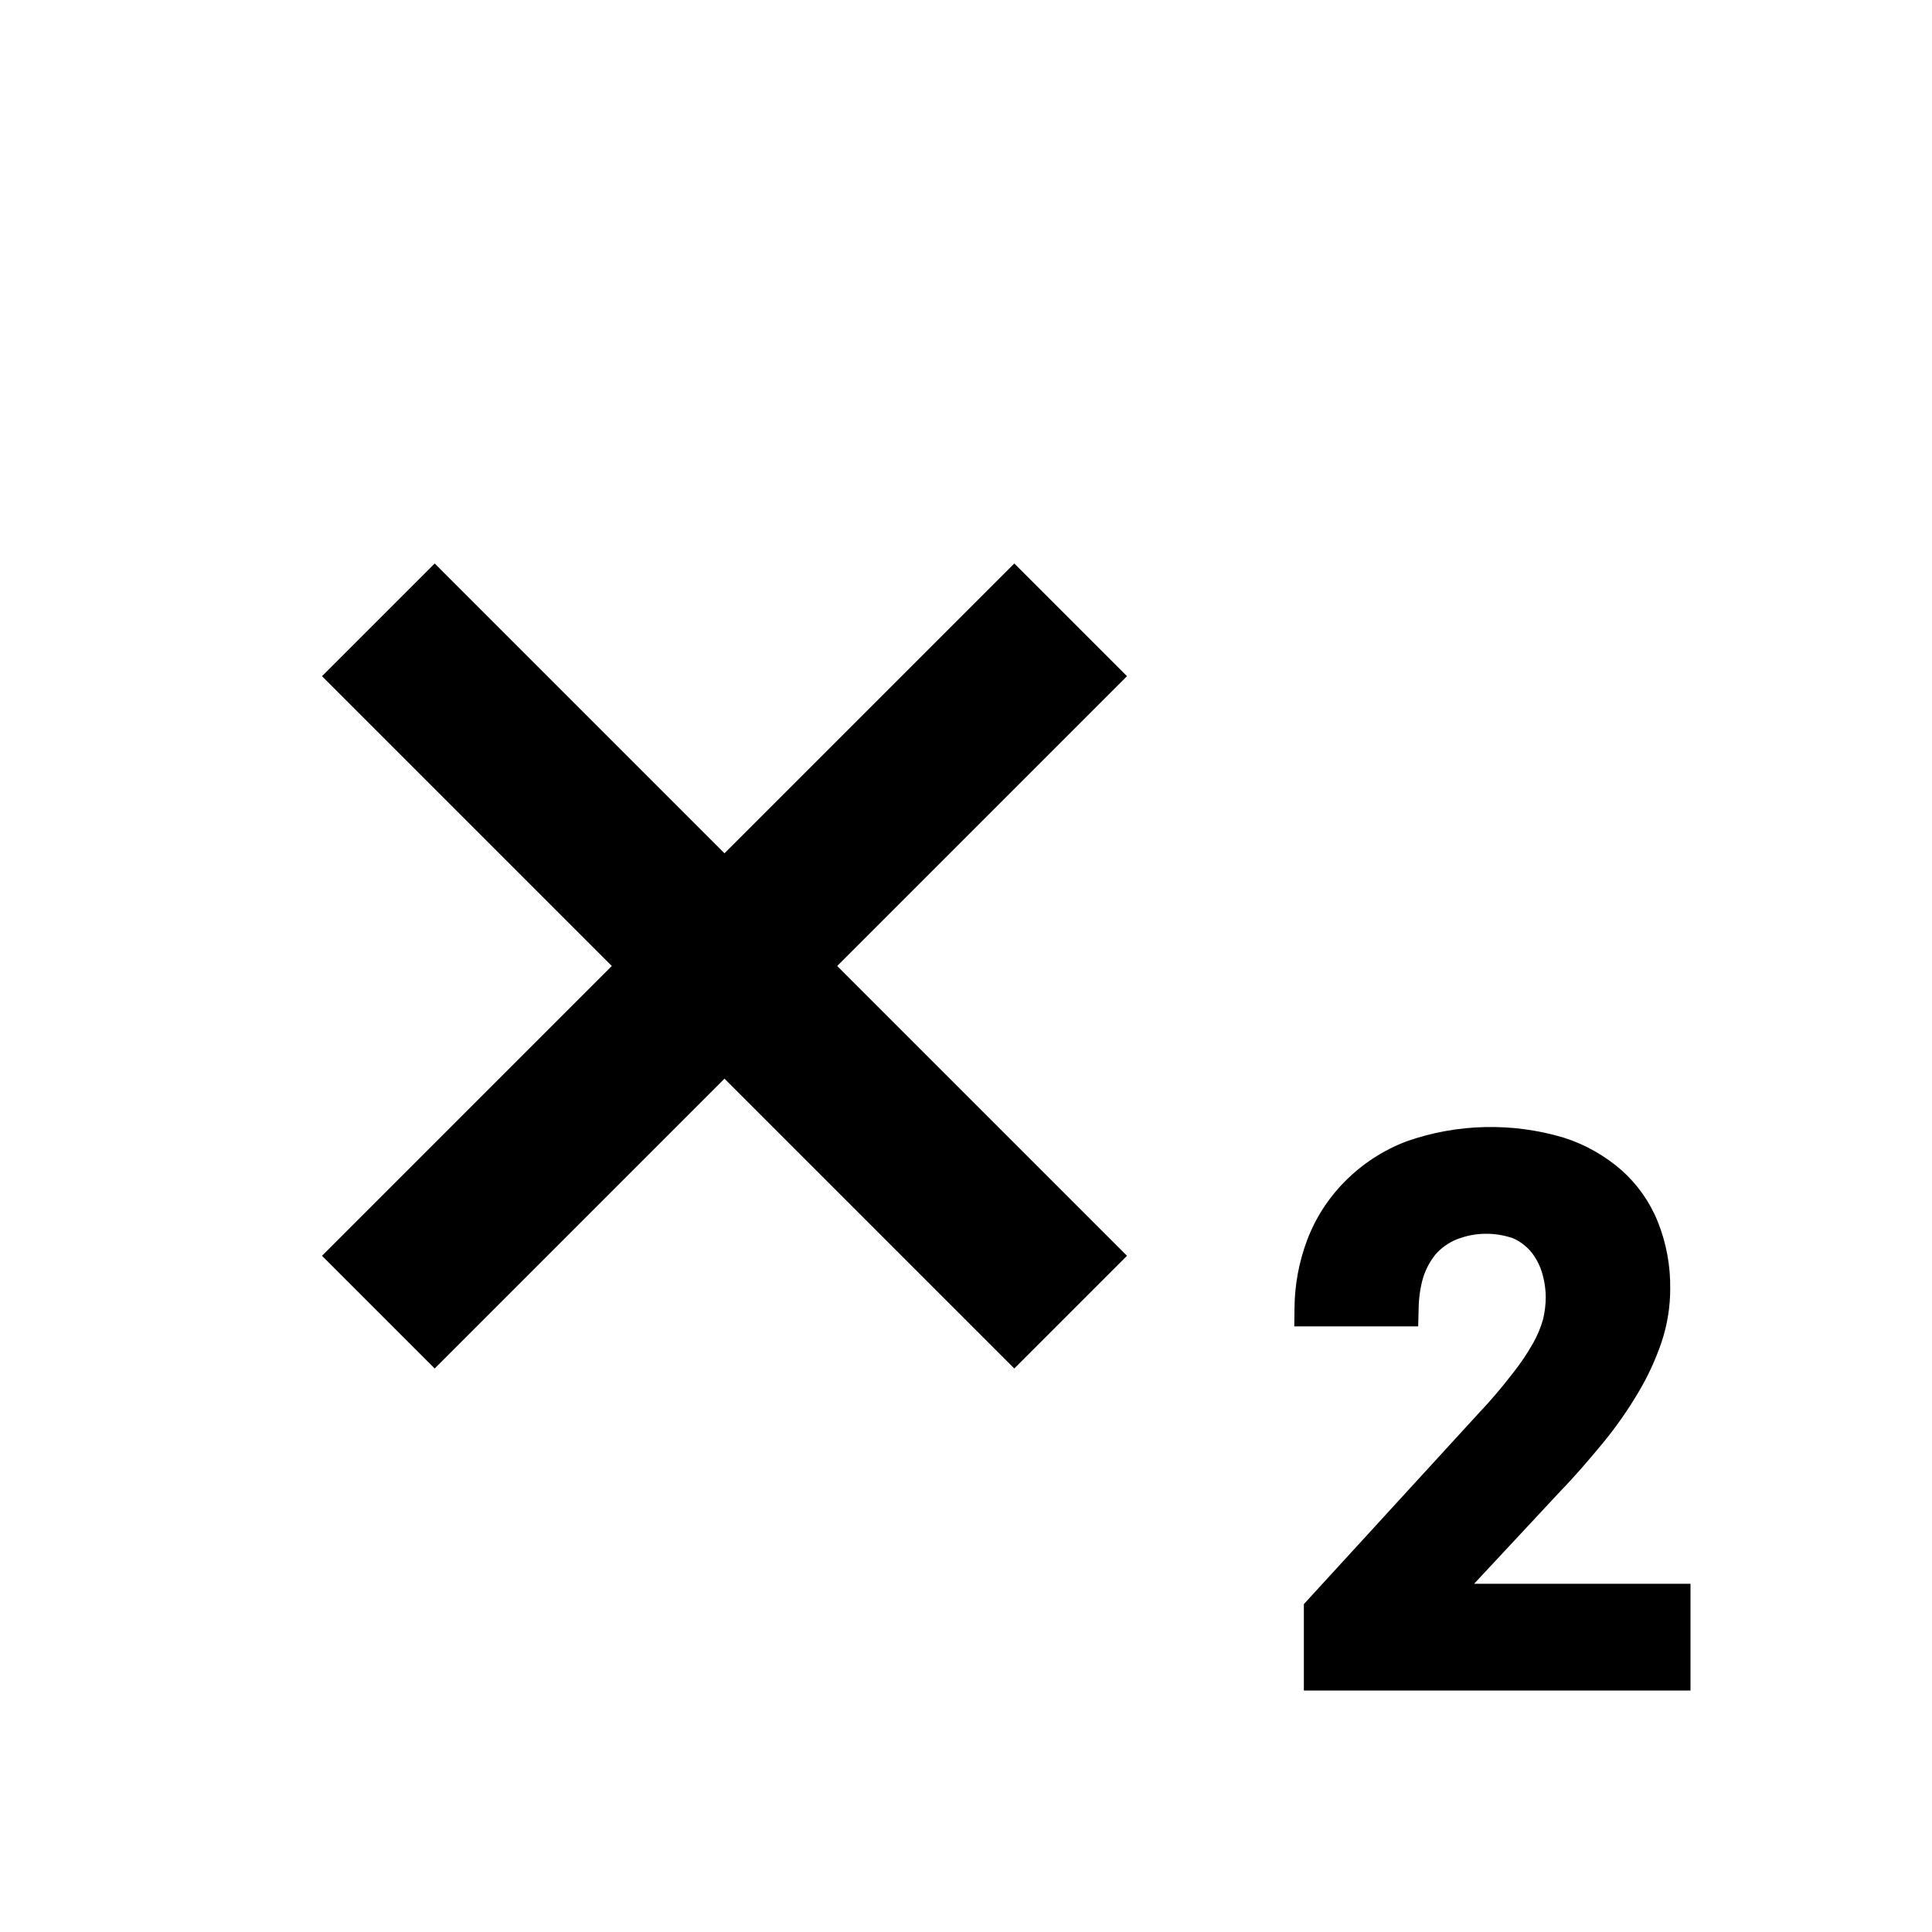
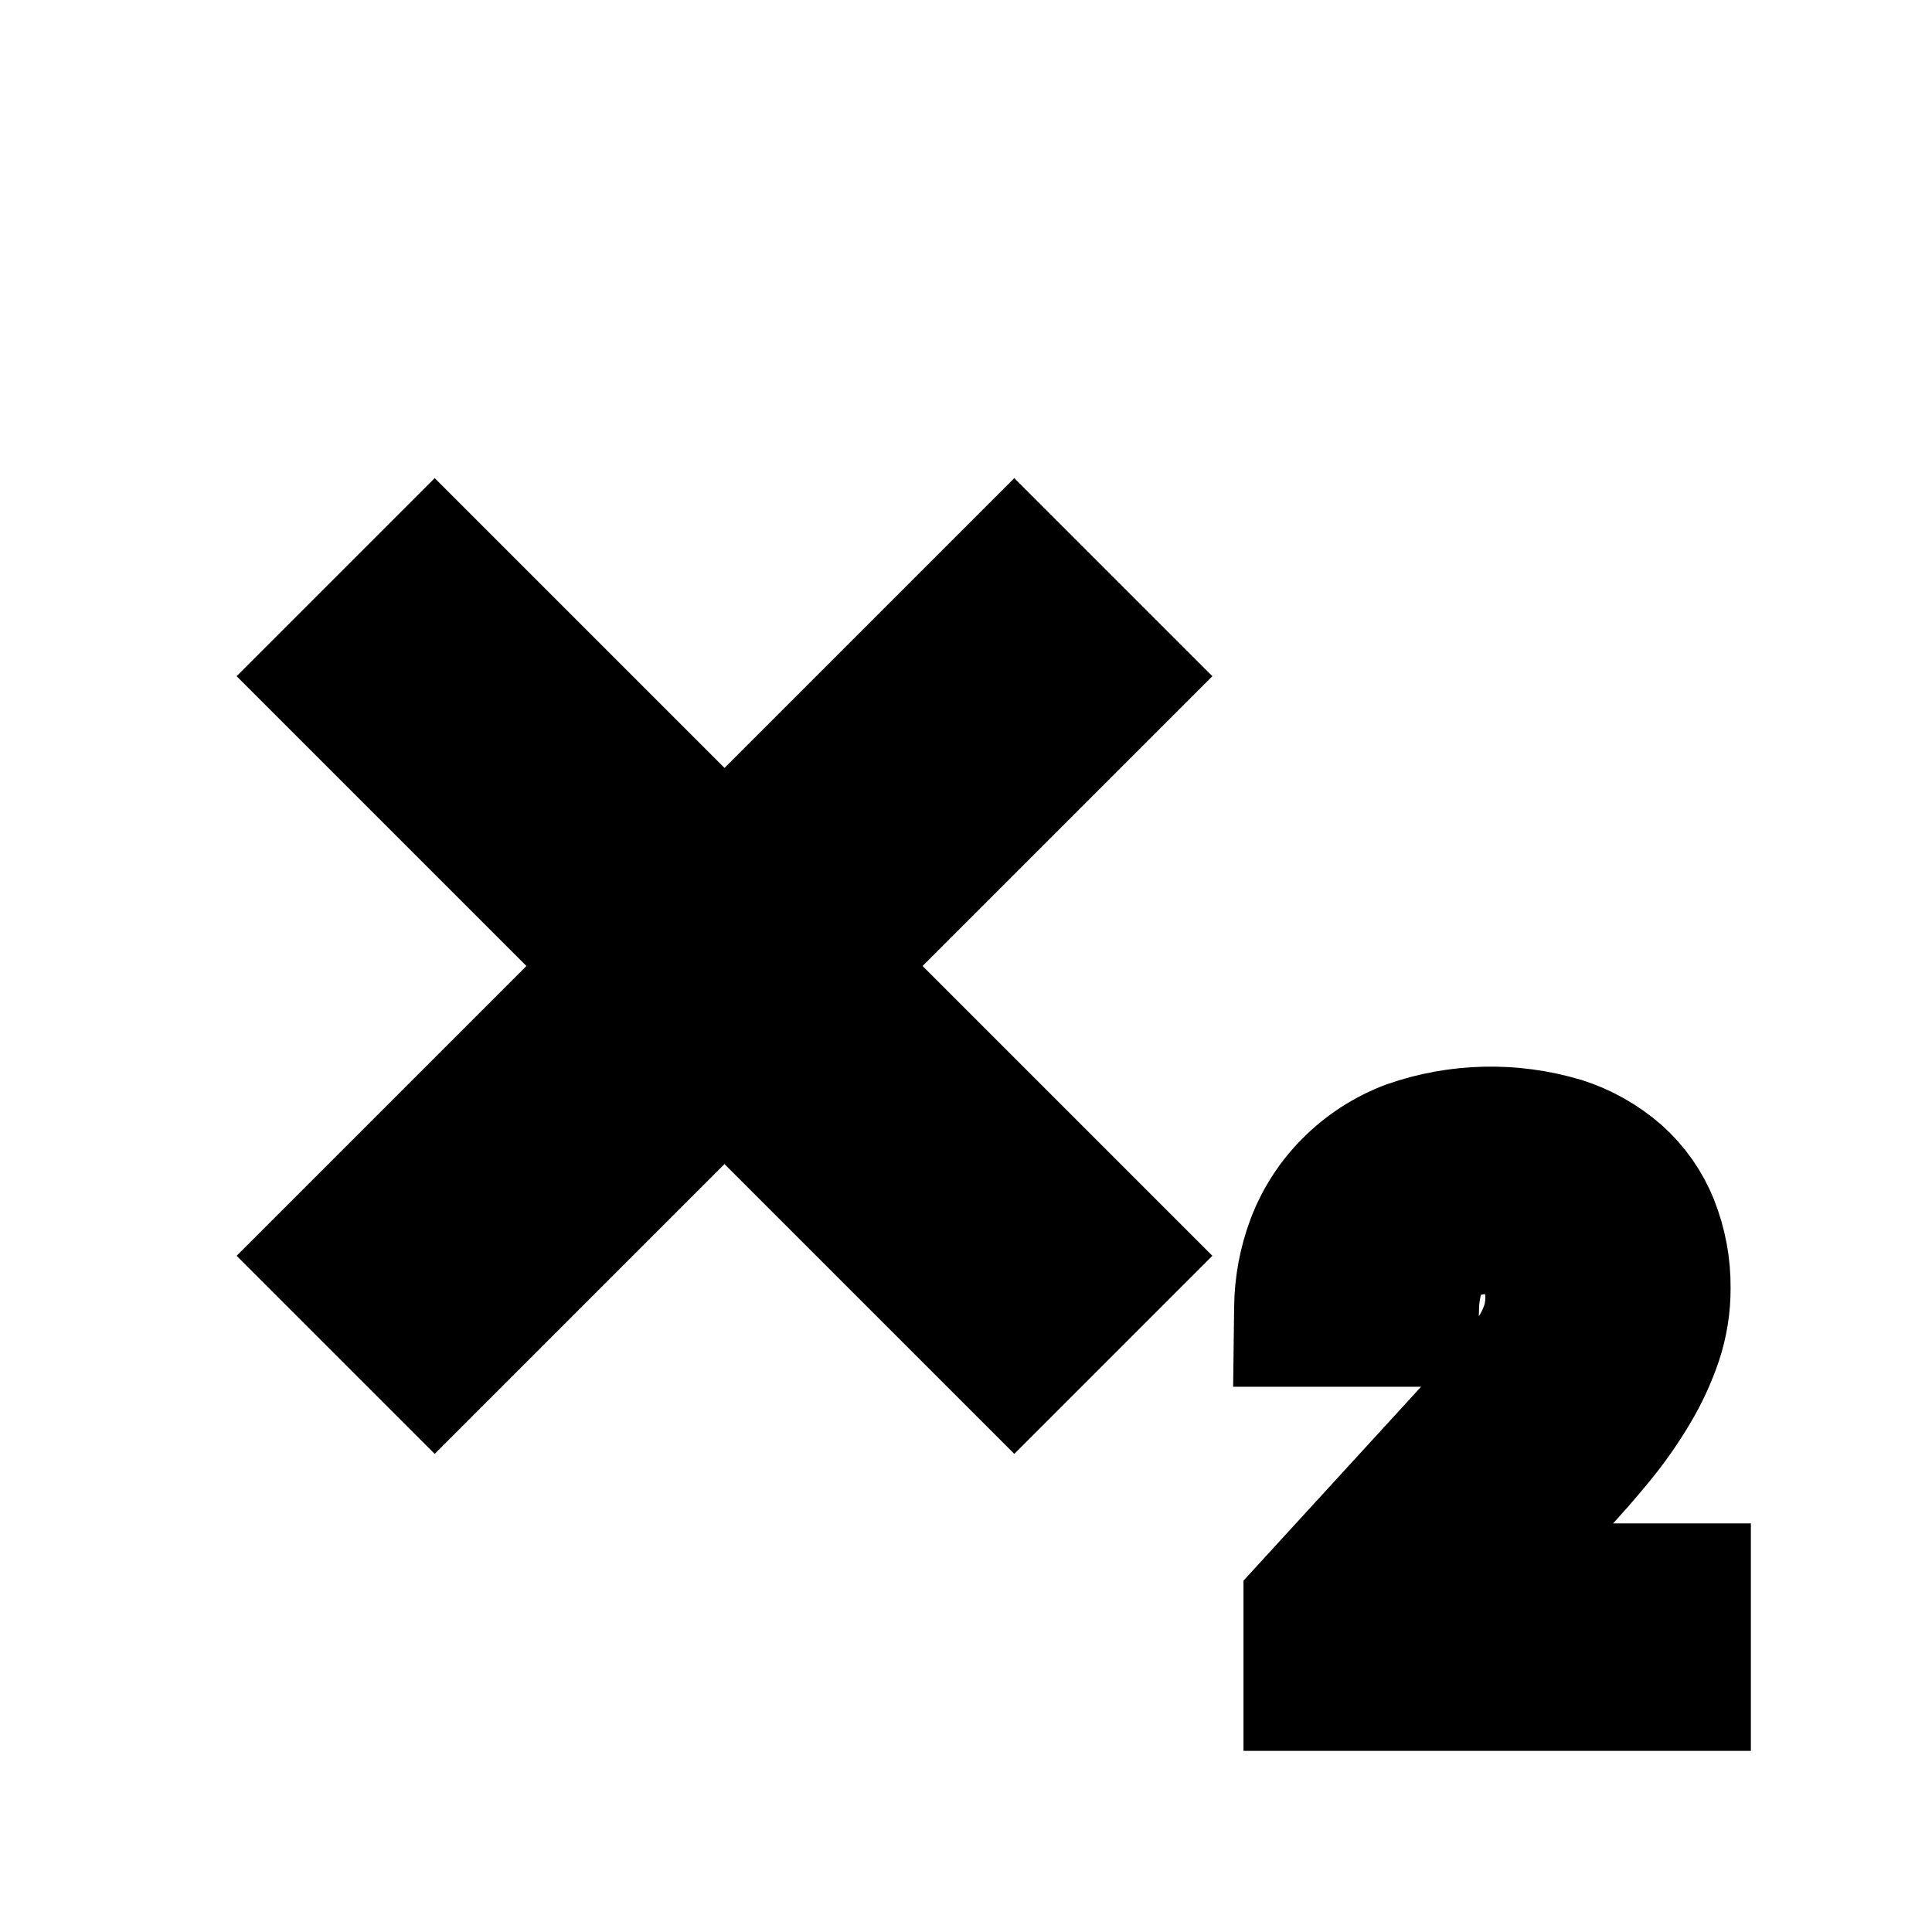
- <svg xmlns="http://www.w3.org/2000/svg" width="24" height="24" viewBox="0 0 24 24" fill="none">
+ <svg xmlns="http://www.w3.org/2000/svg" width="24" height="24" fill="none" viewBox="0 0 24 24" stroke-width="1.5" stroke="currentColor">
  <path d="M10.4 12L14 15.6L12.6 17L9 13.4L5.4 17L4 15.6L7.6 12L4 8.4L5.4 7L9 10.6L12.6 7L14 8.4L10.4 12ZM18.312 19.674L19.381 18.527C19.576 18.326 19.751 18.12 19.917 17.919C20.077 17.724 20.221 17.518 20.349 17.302C20.469 17.102 20.567 16.889 20.642 16.668C20.713 16.453 20.749 16.228 20.748 16.002C20.751 15.721 20.699 15.441 20.595 15.18C20.497 14.934 20.343 14.715 20.145 14.538C19.935 14.355 19.69 14.216 19.424 14.132C18.786 13.942 18.104 13.957 17.476 14.177C17.189 14.285 16.928 14.454 16.712 14.671C16.503 14.88 16.341 15.131 16.237 15.407C16.137 15.674 16.084 15.955 16.081 16.24L16.078 16.477H17.617L17.623 16.25C17.625 16.123 17.643 15.998 17.677 15.876C17.71 15.768 17.764 15.668 17.834 15.581C17.905 15.501 17.994 15.438 18.093 15.397C18.317 15.308 18.567 15.303 18.795 15.382C18.877 15.418 18.95 15.472 19.01 15.539C19.07 15.611 19.117 15.694 19.147 15.783C19.183 15.891 19.201 16.004 19.202 16.118C19.201 16.207 19.19 16.297 19.17 16.384C19.141 16.488 19.099 16.589 19.046 16.683C18.969 16.819 18.881 16.949 18.783 17.071C18.648 17.246 18.505 17.413 18.353 17.573L16.197 19.927V21H21V19.674H18.312Z" fill="currentColor" />
</svg>
